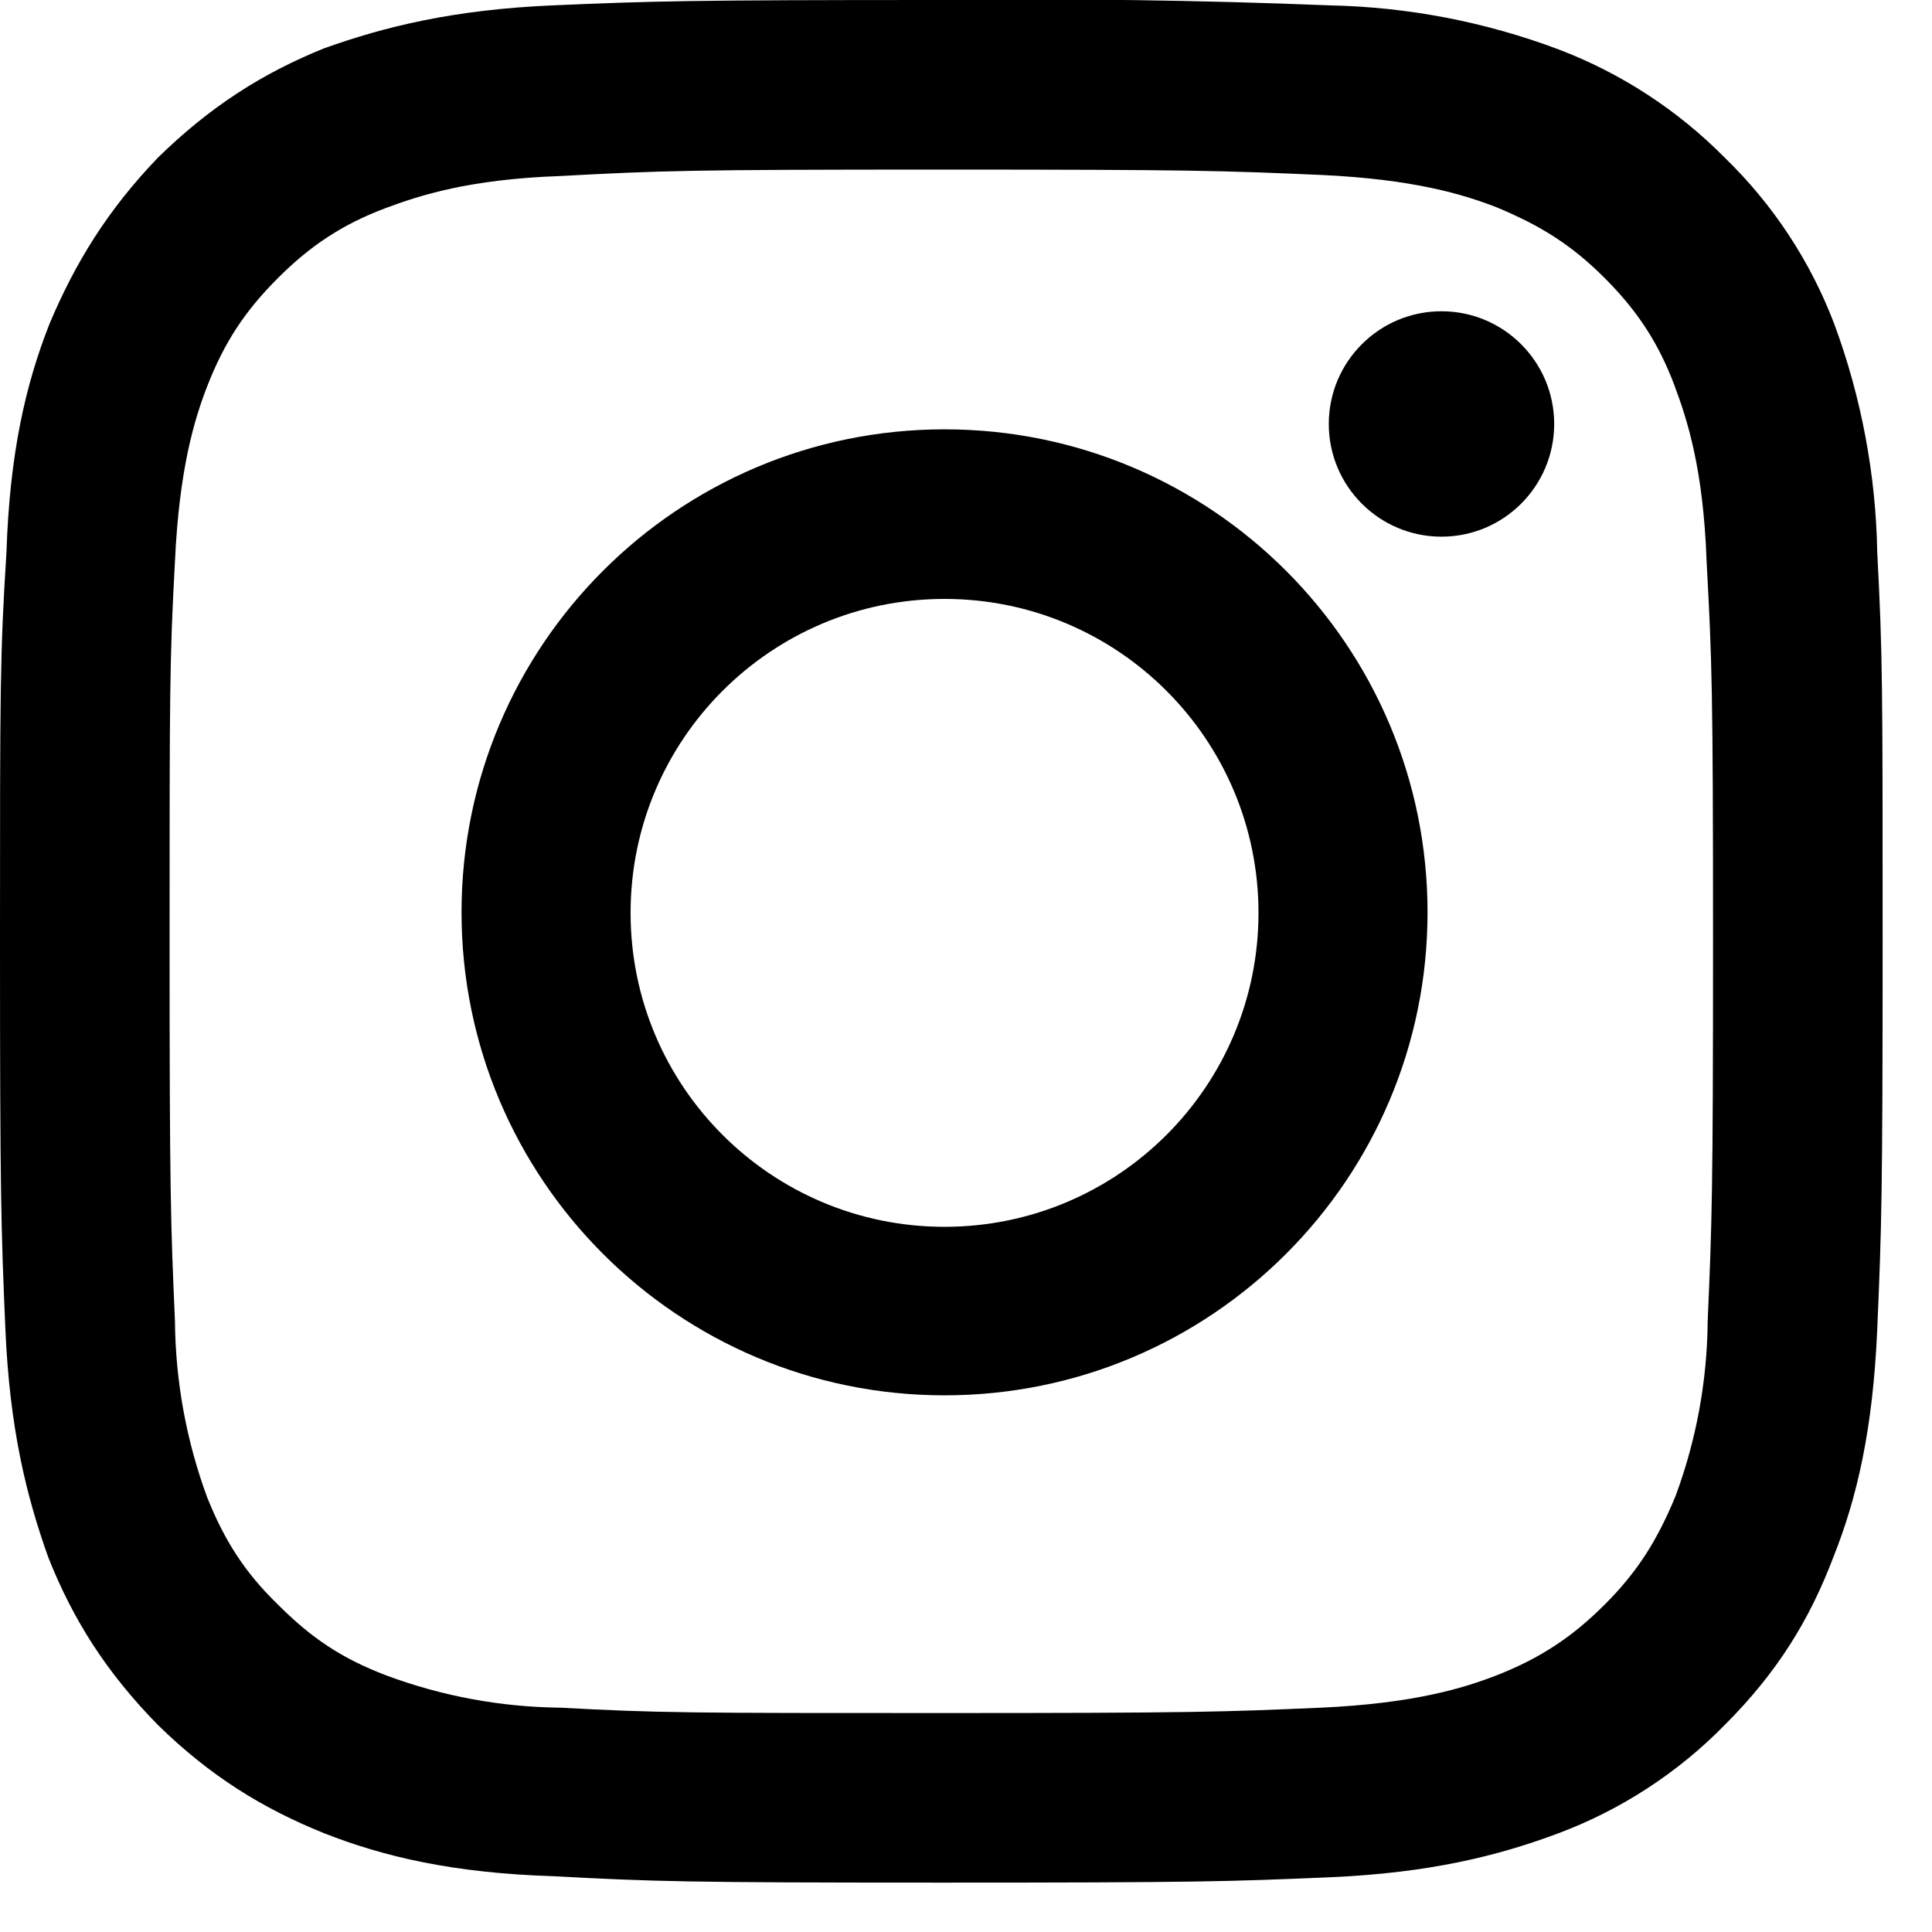
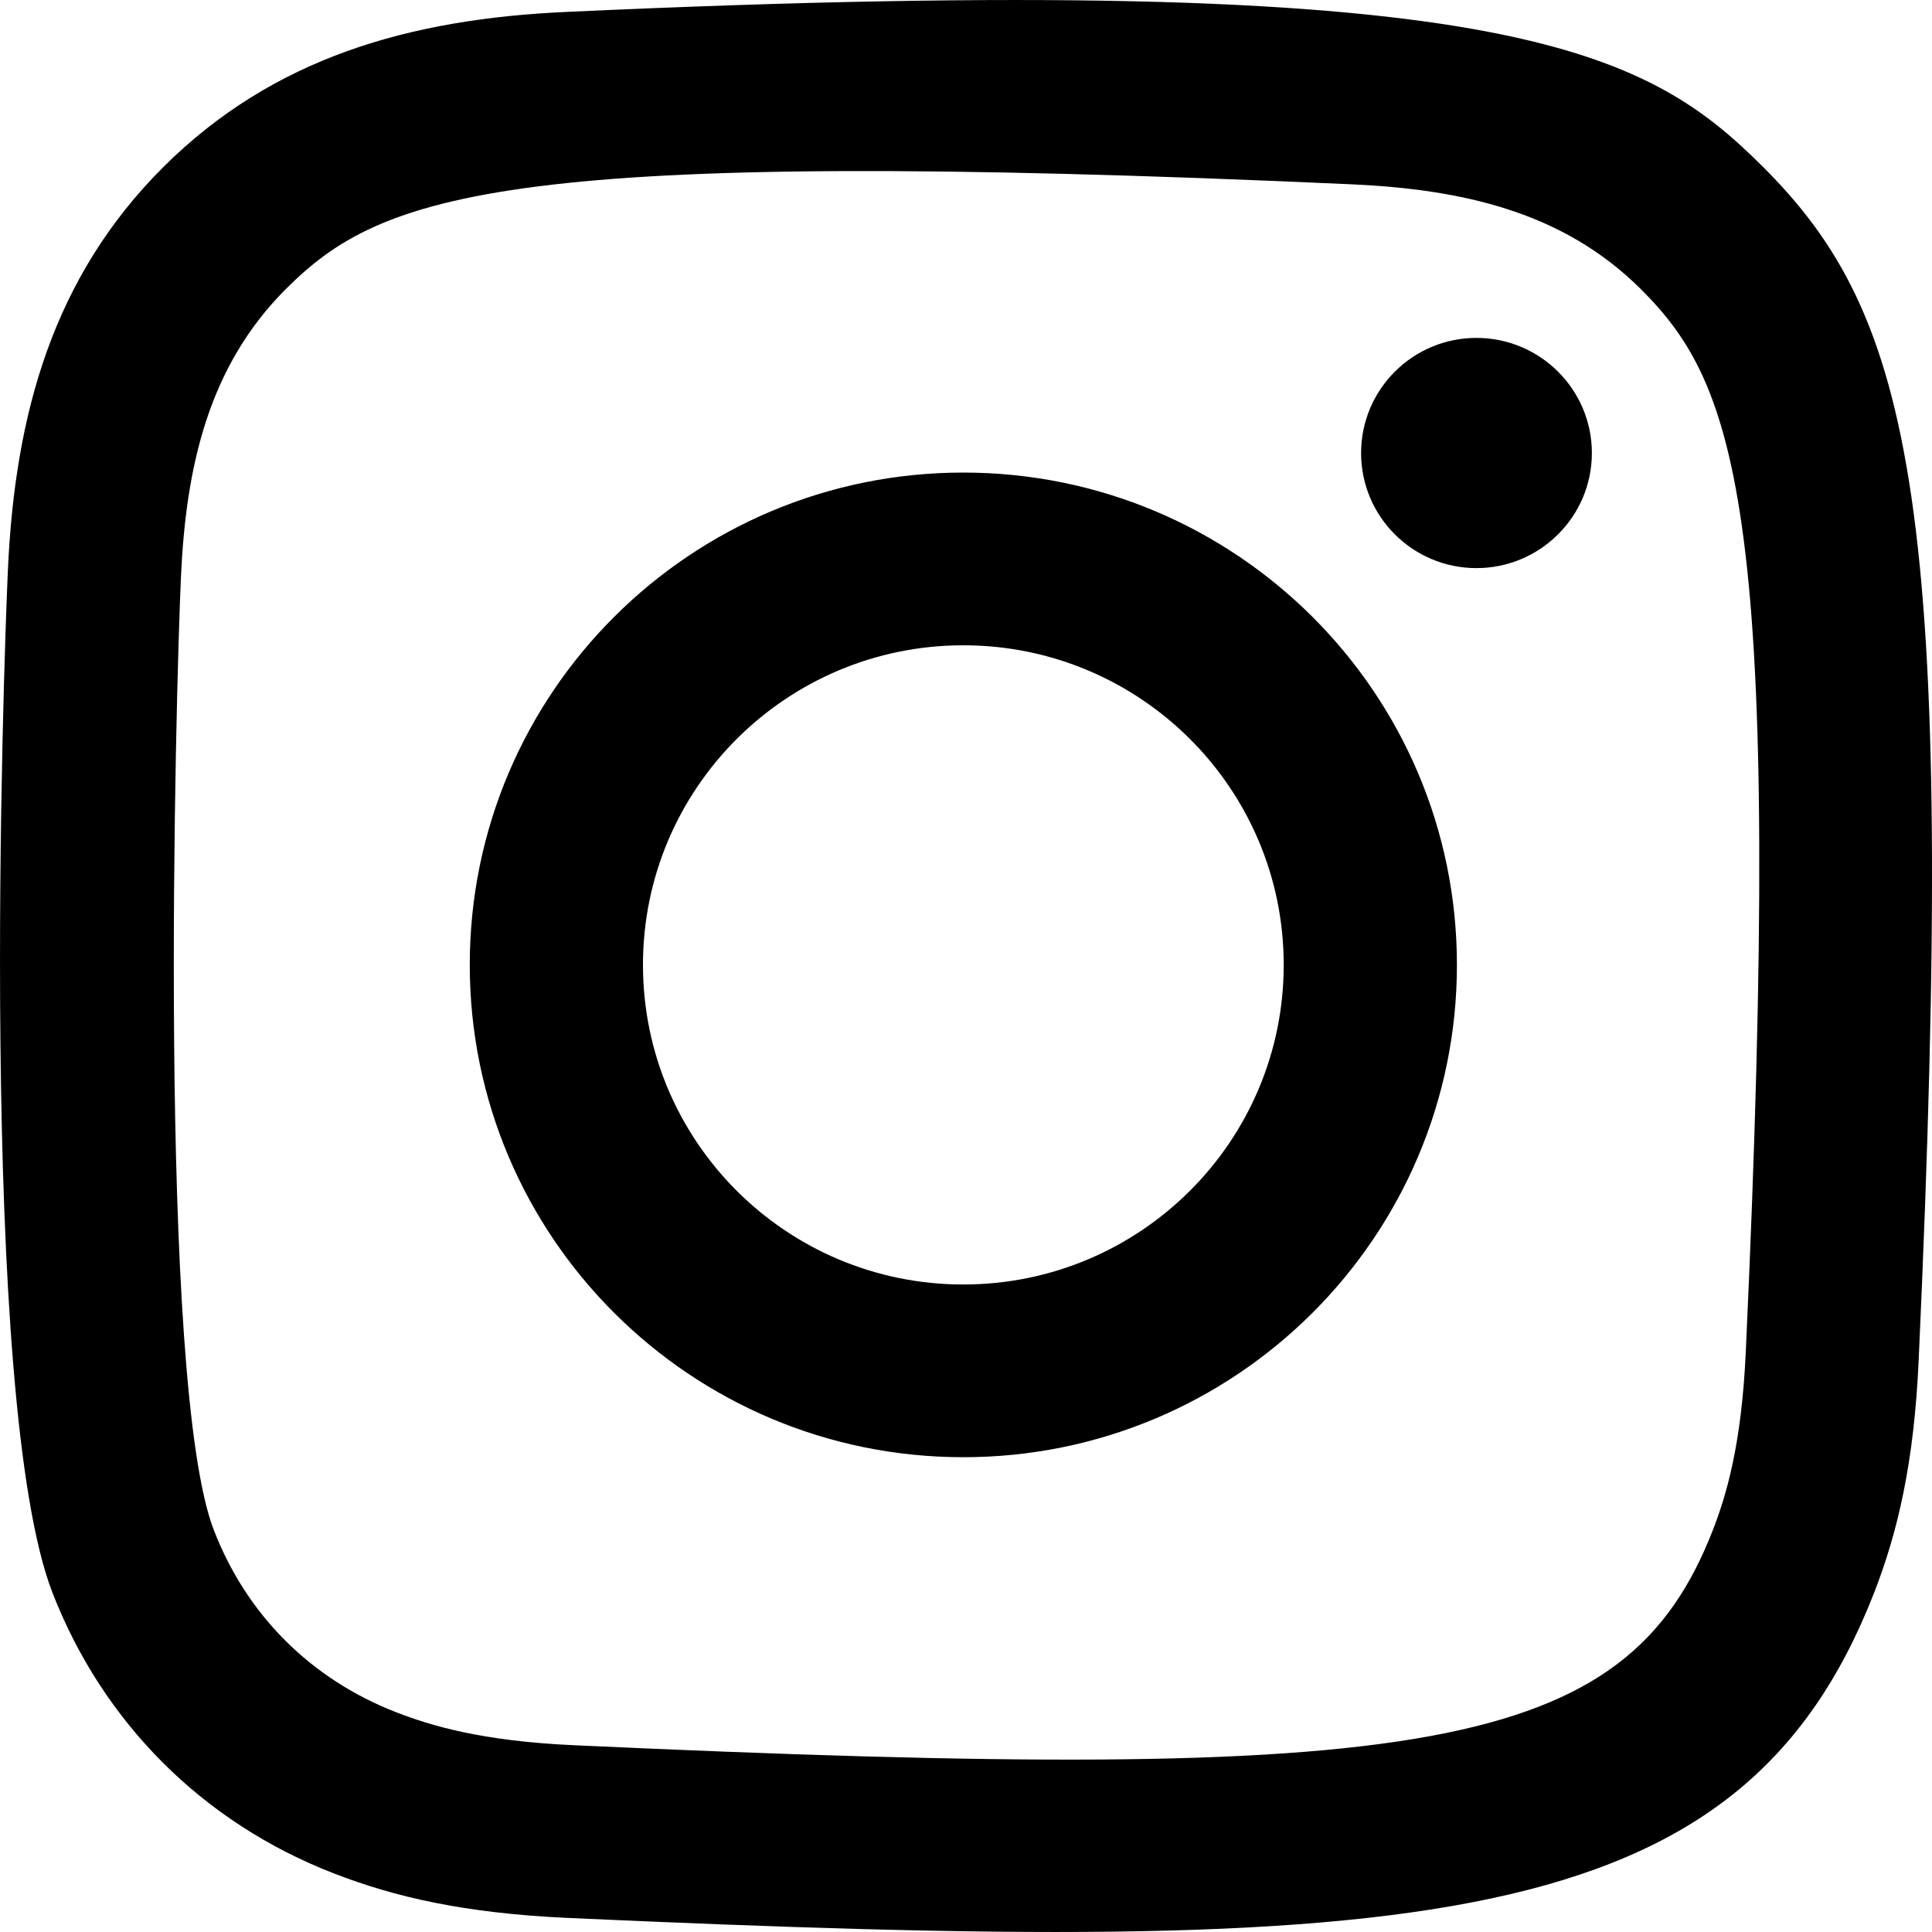
- <svg class="icon icon--instagram w-7" viewBox="0 0 18 18">
-   <path fill="currentColor" d="M8.77 1.58c2.34 0 2.62.01 3.54.05.86.04 1.32.18 1.63.3.41.17.7.35 1.01.66.3.3.5.6.65 1 .12.32.27.78.3 1.64.05.92.06 1.2.06 3.54s-.01 2.62-.05 3.54a4.79 4.79 0 01-.3 1.63c-.17.41-.35.7-.66 1.01-.3.3-.6.5-1.01.66-.31.12-.77.26-1.63.3-.92.04-1.2.05-3.54.05s-2.62 0-3.55-.05a4.79 4.79 0 01-1.62-.3c-.42-.16-.7-.35-1.01-.66-.31-.3-.5-.6-.66-1a4.87 4.87 0 01-.3-1.64c-.04-.92-.05-1.2-.05-3.54s0-2.62.05-3.54c.04-.86.18-1.32.3-1.63.16-.41.35-.7.66-1.01.3-.3.6-.5 1-.65.32-.12.78-.27 1.63-.3.93-.05 1.2-.06 3.55-.06zm0-1.58C6.39 0 6.09.01 5.15.05c-.93.04-1.57.2-2.13.4-.57.23-1.06.54-1.55 1.02C1 1.96.7 2.45.46 3.02c-.22.56-.37 1.2-.4 2.13C0 6.1 0 6.4 0 8.77s.01 2.68.05 3.61c.04.94.2 1.57.4 2.13.23.58.54 1.07 1.02 1.56.49.48.98.78 1.55 1.01.56.22 1.2.37 2.13.4.94.05 1.24.06 3.62.06 2.39 0 2.68-.01 3.62-.05.93-.04 1.57-.2 2.13-.41a4.27 4.27 0 001.55-1.01c.49-.49.79-.98 1.01-1.56.22-.55.37-1.19.41-2.13.04-.93.05-1.23.05-3.61 0-2.39 0-2.68-.05-3.62a6.47 6.47 0 00-.4-2.13 4.27 4.27 0 00-1.02-1.55A4.35 4.35 0 0014.52.46a6.43 6.43 0 00-2.13-.41A69 69 0 008.77 0z" />
-   <path fill="currentColor" d="M8.8 4a4.5 4.5 0 100 9 4.5 4.5 0 000-9zm0 7.43a2.92 2.92 0 110-5.85 2.92 2.92 0 010 5.85zM13.43 5a1.05 1.05 0 100-2.1 1.05 1.05 0 000 2.1z" />
+ <svg xmlns="http://www.w3.org/2000/svg" width="800px" height="800px" viewBox="0 0 20 20" version="1.1">
+   <defs>
+ 
+ </defs>
+   <g id="Page-1" stroke="none" stroke-width="1" fill="none" fill-rule="evenodd">
+     <g id="Dribbble-Light-Preview" transform="translate(-340, -7439)" fill="#000000">
+       <g id="icons" transform="translate(56, 160)">
+         <path d="M289.87,7279.123 C288.242,7279.196 286.831,7279.594 285.691,7280.729 C284.548,7281.869 284.155,7283.286 284.082,7284.897 C284.036,7285.902 283.768,7293.498 284.544,7295.49 C285.068,7296.834 286.098,7297.867 287.455,7298.393 C288.088,7298.639 288.81,7298.805 289.87,7298.854 C298.73,7299.255 302.015,7299.037 303.4,7295.49 C303.646,7294.859 303.815,7294.137 303.862,7293.08 C304.267,7284.197 303.796,7282.271 302.252,7280.729 C301.027,7279.507 299.586,7278.675 289.87,7279.123 M289.951,7297.067 C288.981,7297.024 288.455,7296.862 288.103,7296.726 C287.22,7296.383 286.556,7295.722 286.215,7294.843 C285.624,7293.329 285.82,7286.14 285.873,7284.977 C285.924,7283.837 286.155,7282.796 286.959,7281.992 C287.954,7281 289.24,7280.513 297.993,7280.908 C299.135,7280.96 300.179,7281.19 300.985,7281.992 C301.98,7282.985 302.474,7284.28 302.072,7293 C302.028,7293.968 301.866,7294.493 301.73,7294.843 C300.829,7297.151 298.757,7297.471 289.951,7297.067 M298.09,7283.69 C298.09,7284.347 298.624,7284.881 299.284,7284.881 C299.943,7284.881 300.479,7284.347 300.479,7283.69 C300.479,7283.032 299.943,7282.498 299.284,7282.498 C298.624,7282.498 298.09,7283.032 298.09,7283.69 M288.863,7288.988 C288.863,7291.803 291.15,7294.085 293.972,7294.085 C296.794,7294.085 299.082,7291.803 299.082,7288.988 C299.082,7286.173 296.794,7283.892 293.972,7283.892 C291.15,7283.892 288.863,7286.173 288.863,7288.988 M290.656,7288.988 C290.656,7287.162 292.14,7285.68 293.972,7285.68 C295.804,7285.68 297.289,7287.162 297.289,7288.988 C297.289,7290.815 295.804,7292.297 293.972,7292.297 C292.14,7292.297 290.656,7290.815 290.656,7288.988" id="instagram-[#167]">
+ 
+ </path>
+       </g>
+     </g>
+   </g>
</svg>
